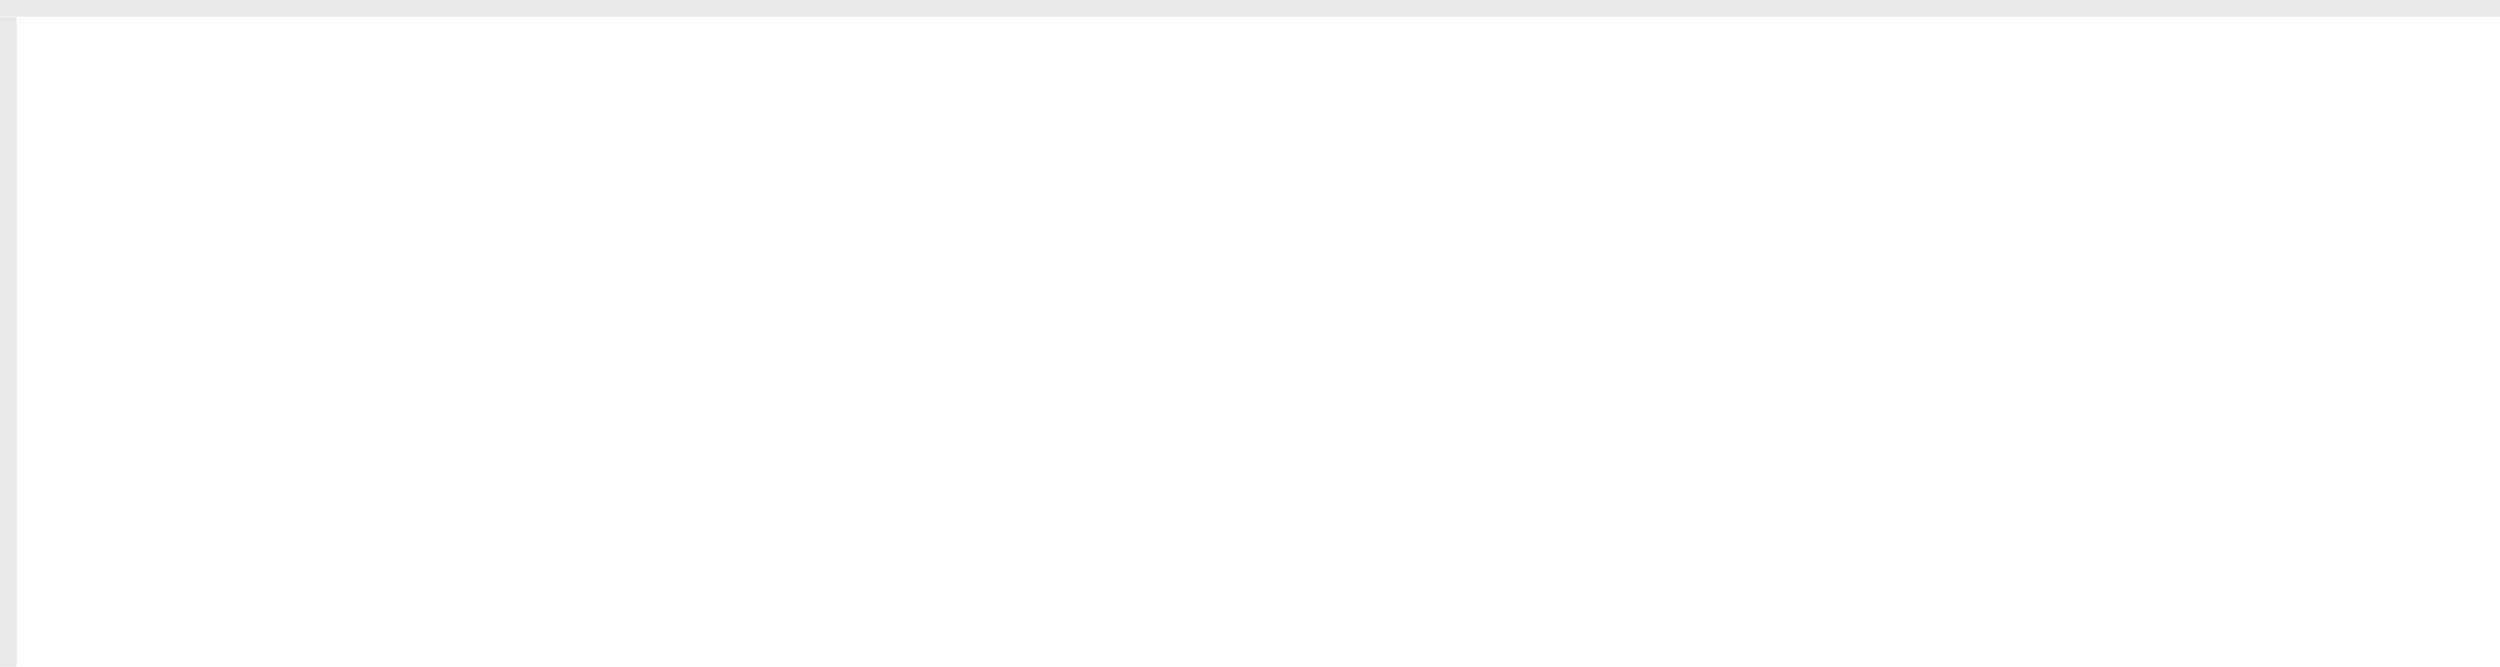
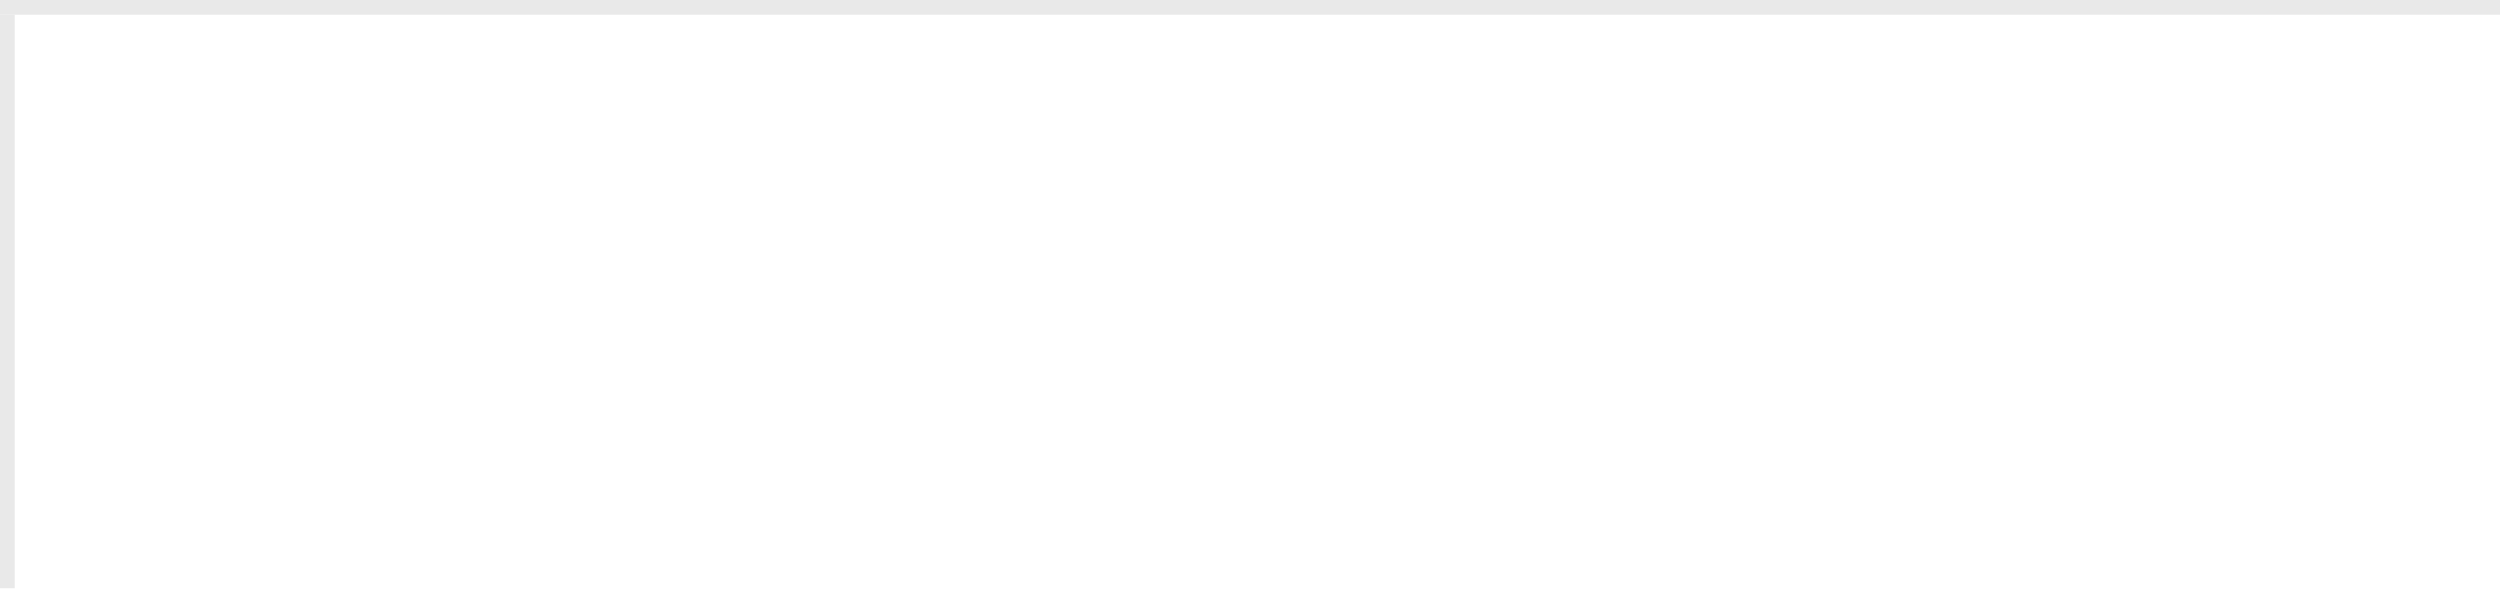
- <svg xmlns="http://www.w3.org/2000/svg" version="1.1" width="150px" height="40px" viewBox="620 320 150 40">
-   <path d="M 1 1  L 150 1  L 150 40  L 1 40  L 1 1  Z " fill-rule="nonzero" fill="rgba(255, 255, 255, 1)" stroke="none" transform="matrix(1 0 0 1 620 320 )" class="fill" />
-   <path d="M 0.5 1  L 0.5 40  " stroke-width="1" stroke-dasharray="0" stroke="rgba(233, 233, 233, 1)" fill="none" transform="matrix(1 0 0 1 620 320 )" class="stroke" />
-   <path d="M 0 0.5  L 150 0.5  " stroke-width="1" stroke-dasharray="0" stroke="rgba(233, 233, 233, 1)" fill="none" transform="matrix(1 0 0 1 620 320 )" class="stroke" />
+ <svg xmlns="http://www.w3.org/2000/svg" version="1.1" width="170px" height="40px" viewBox="0 320 170 40">
+   <path d="M 1 1  L 170 1  L 170 40  L 1 40  L 1 1  Z " fill-rule="nonzero" fill="rgba(255, 255, 255, 1)" stroke="none" transform="matrix(1 0 0 1 0 320 )" class="fill" />
+   <path d="M 0.5 1  L 0.5 40  " stroke-width="1" stroke-dasharray="0" stroke="rgba(233, 233, 233, 1)" fill="none" transform="matrix(1 0 0 1 0 320 )" class="stroke" />
+   <path d="M 0 0.5  L 170 0.5  " stroke-width="1" stroke-dasharray="0" stroke="rgba(233, 233, 233, 1)" fill="none" transform="matrix(1 0 0 1 0 320 )" class="stroke" />
</svg>
